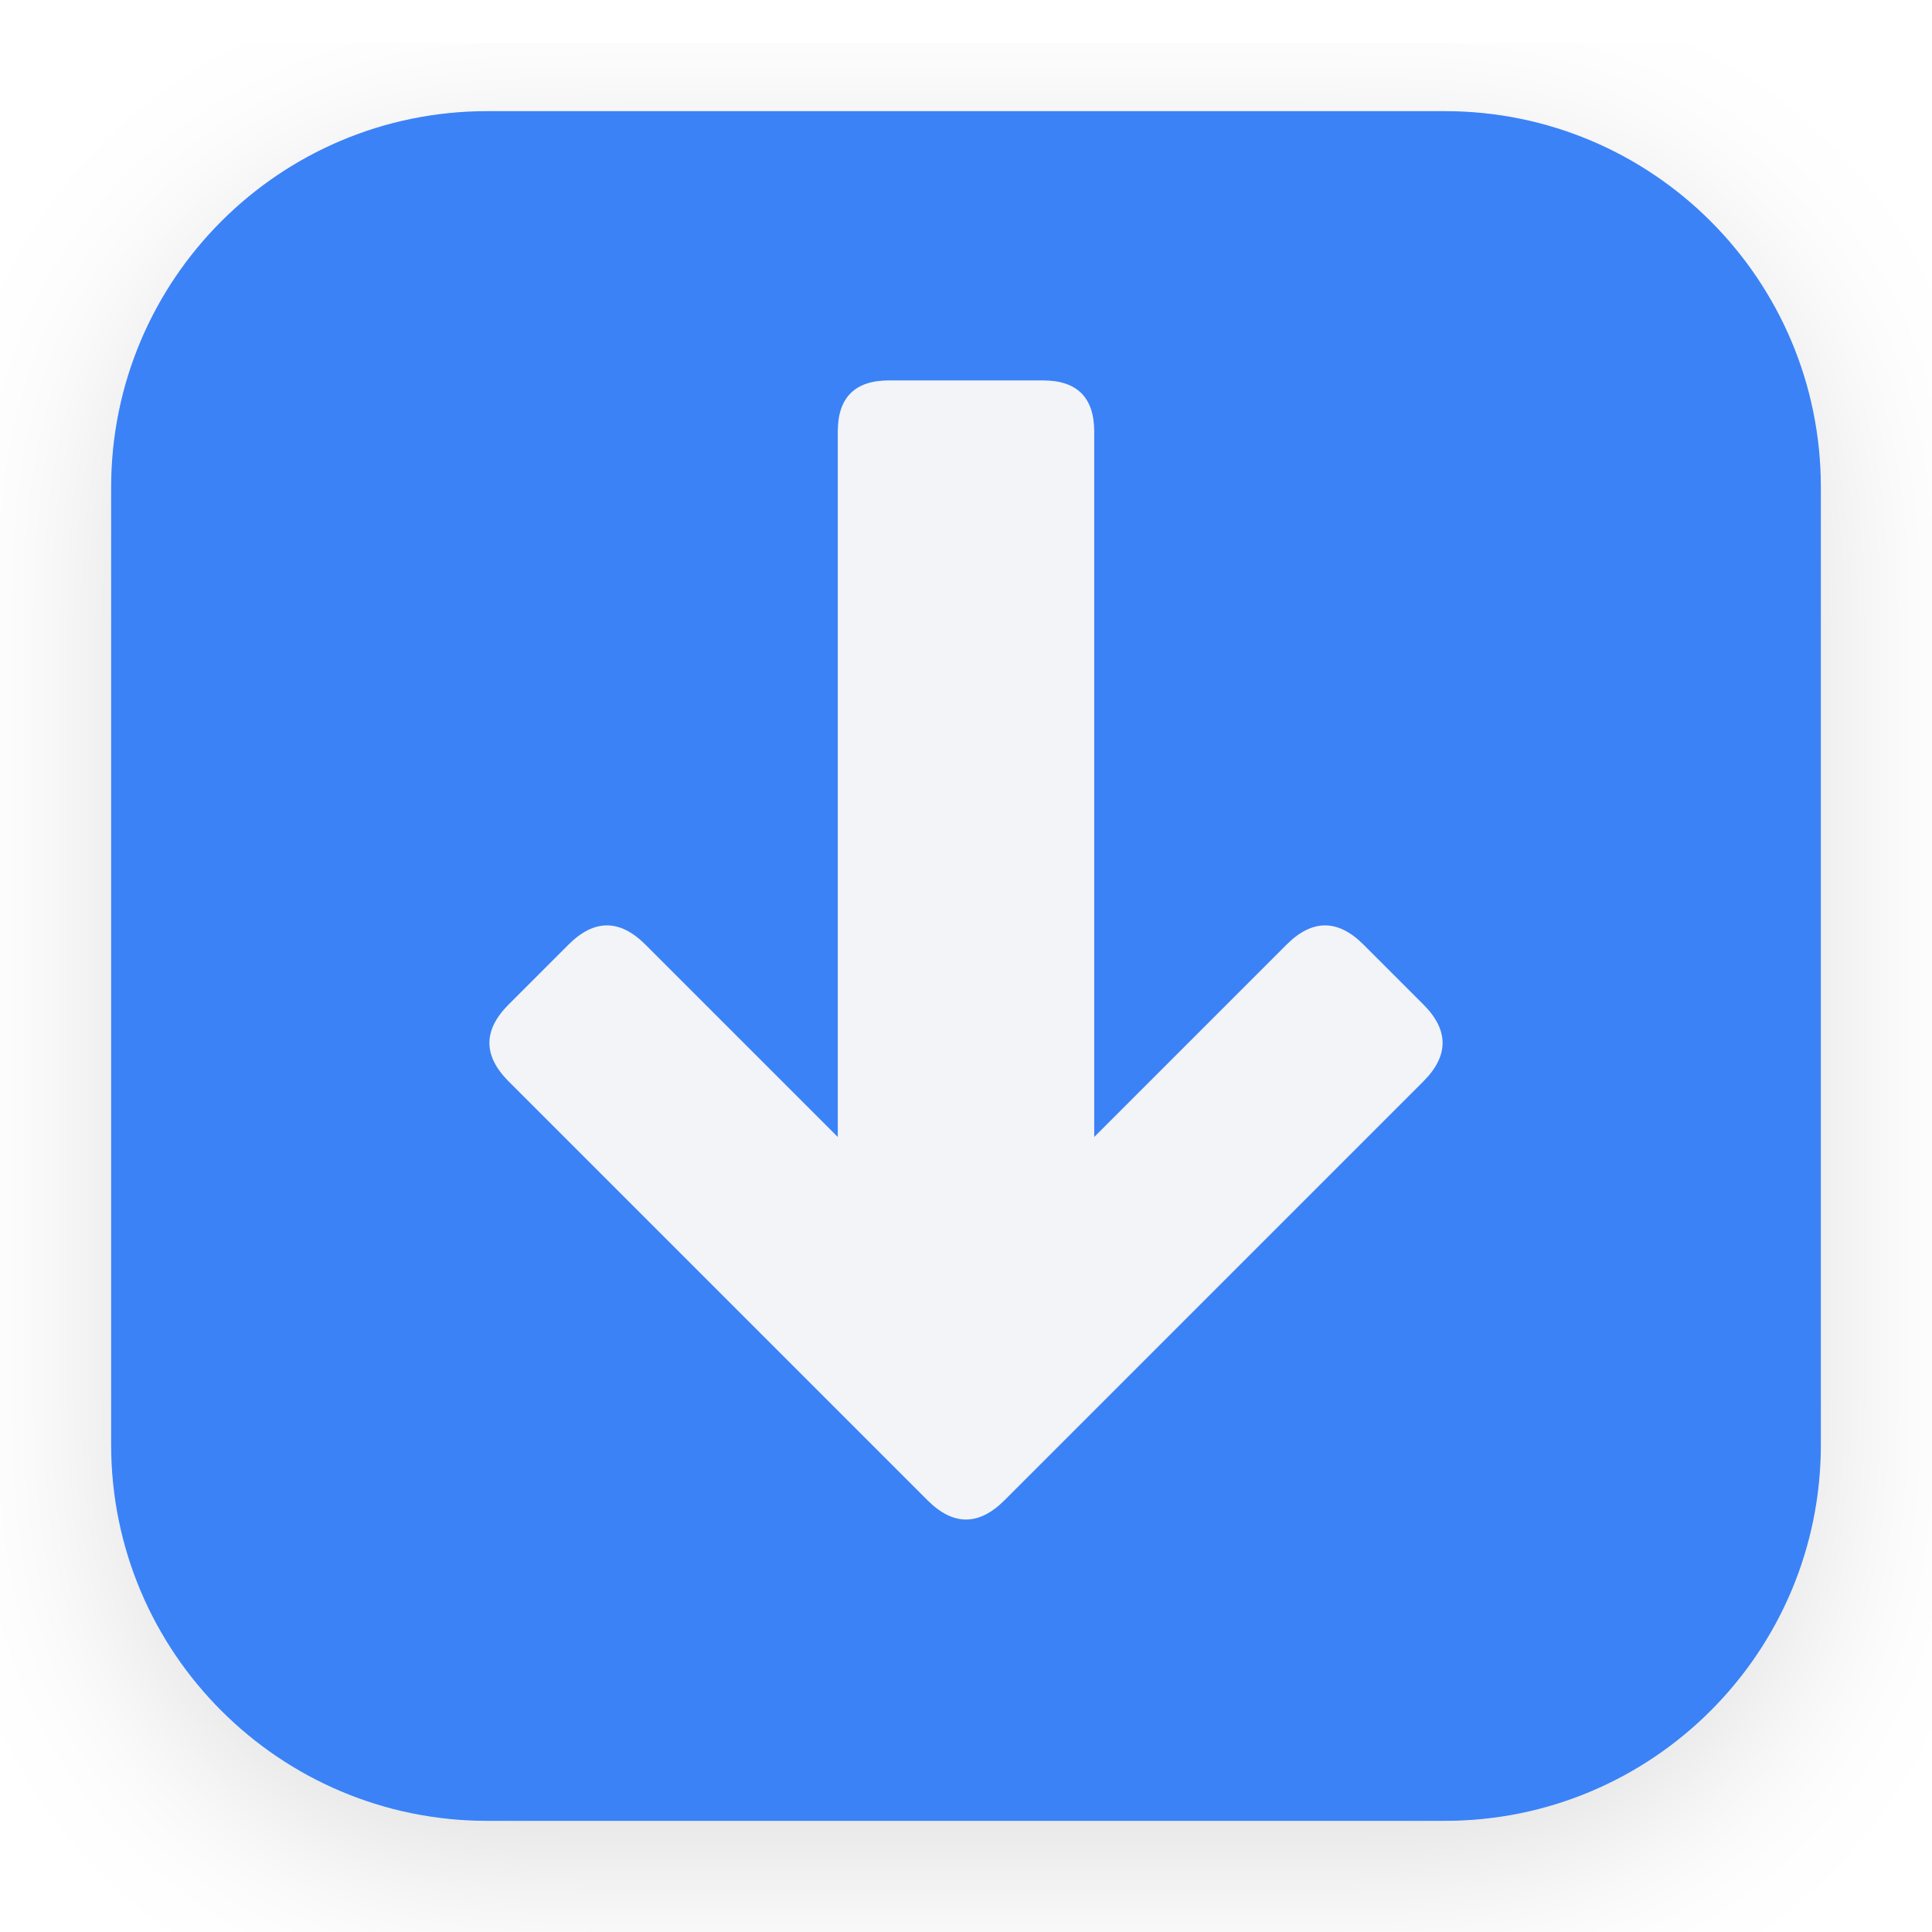
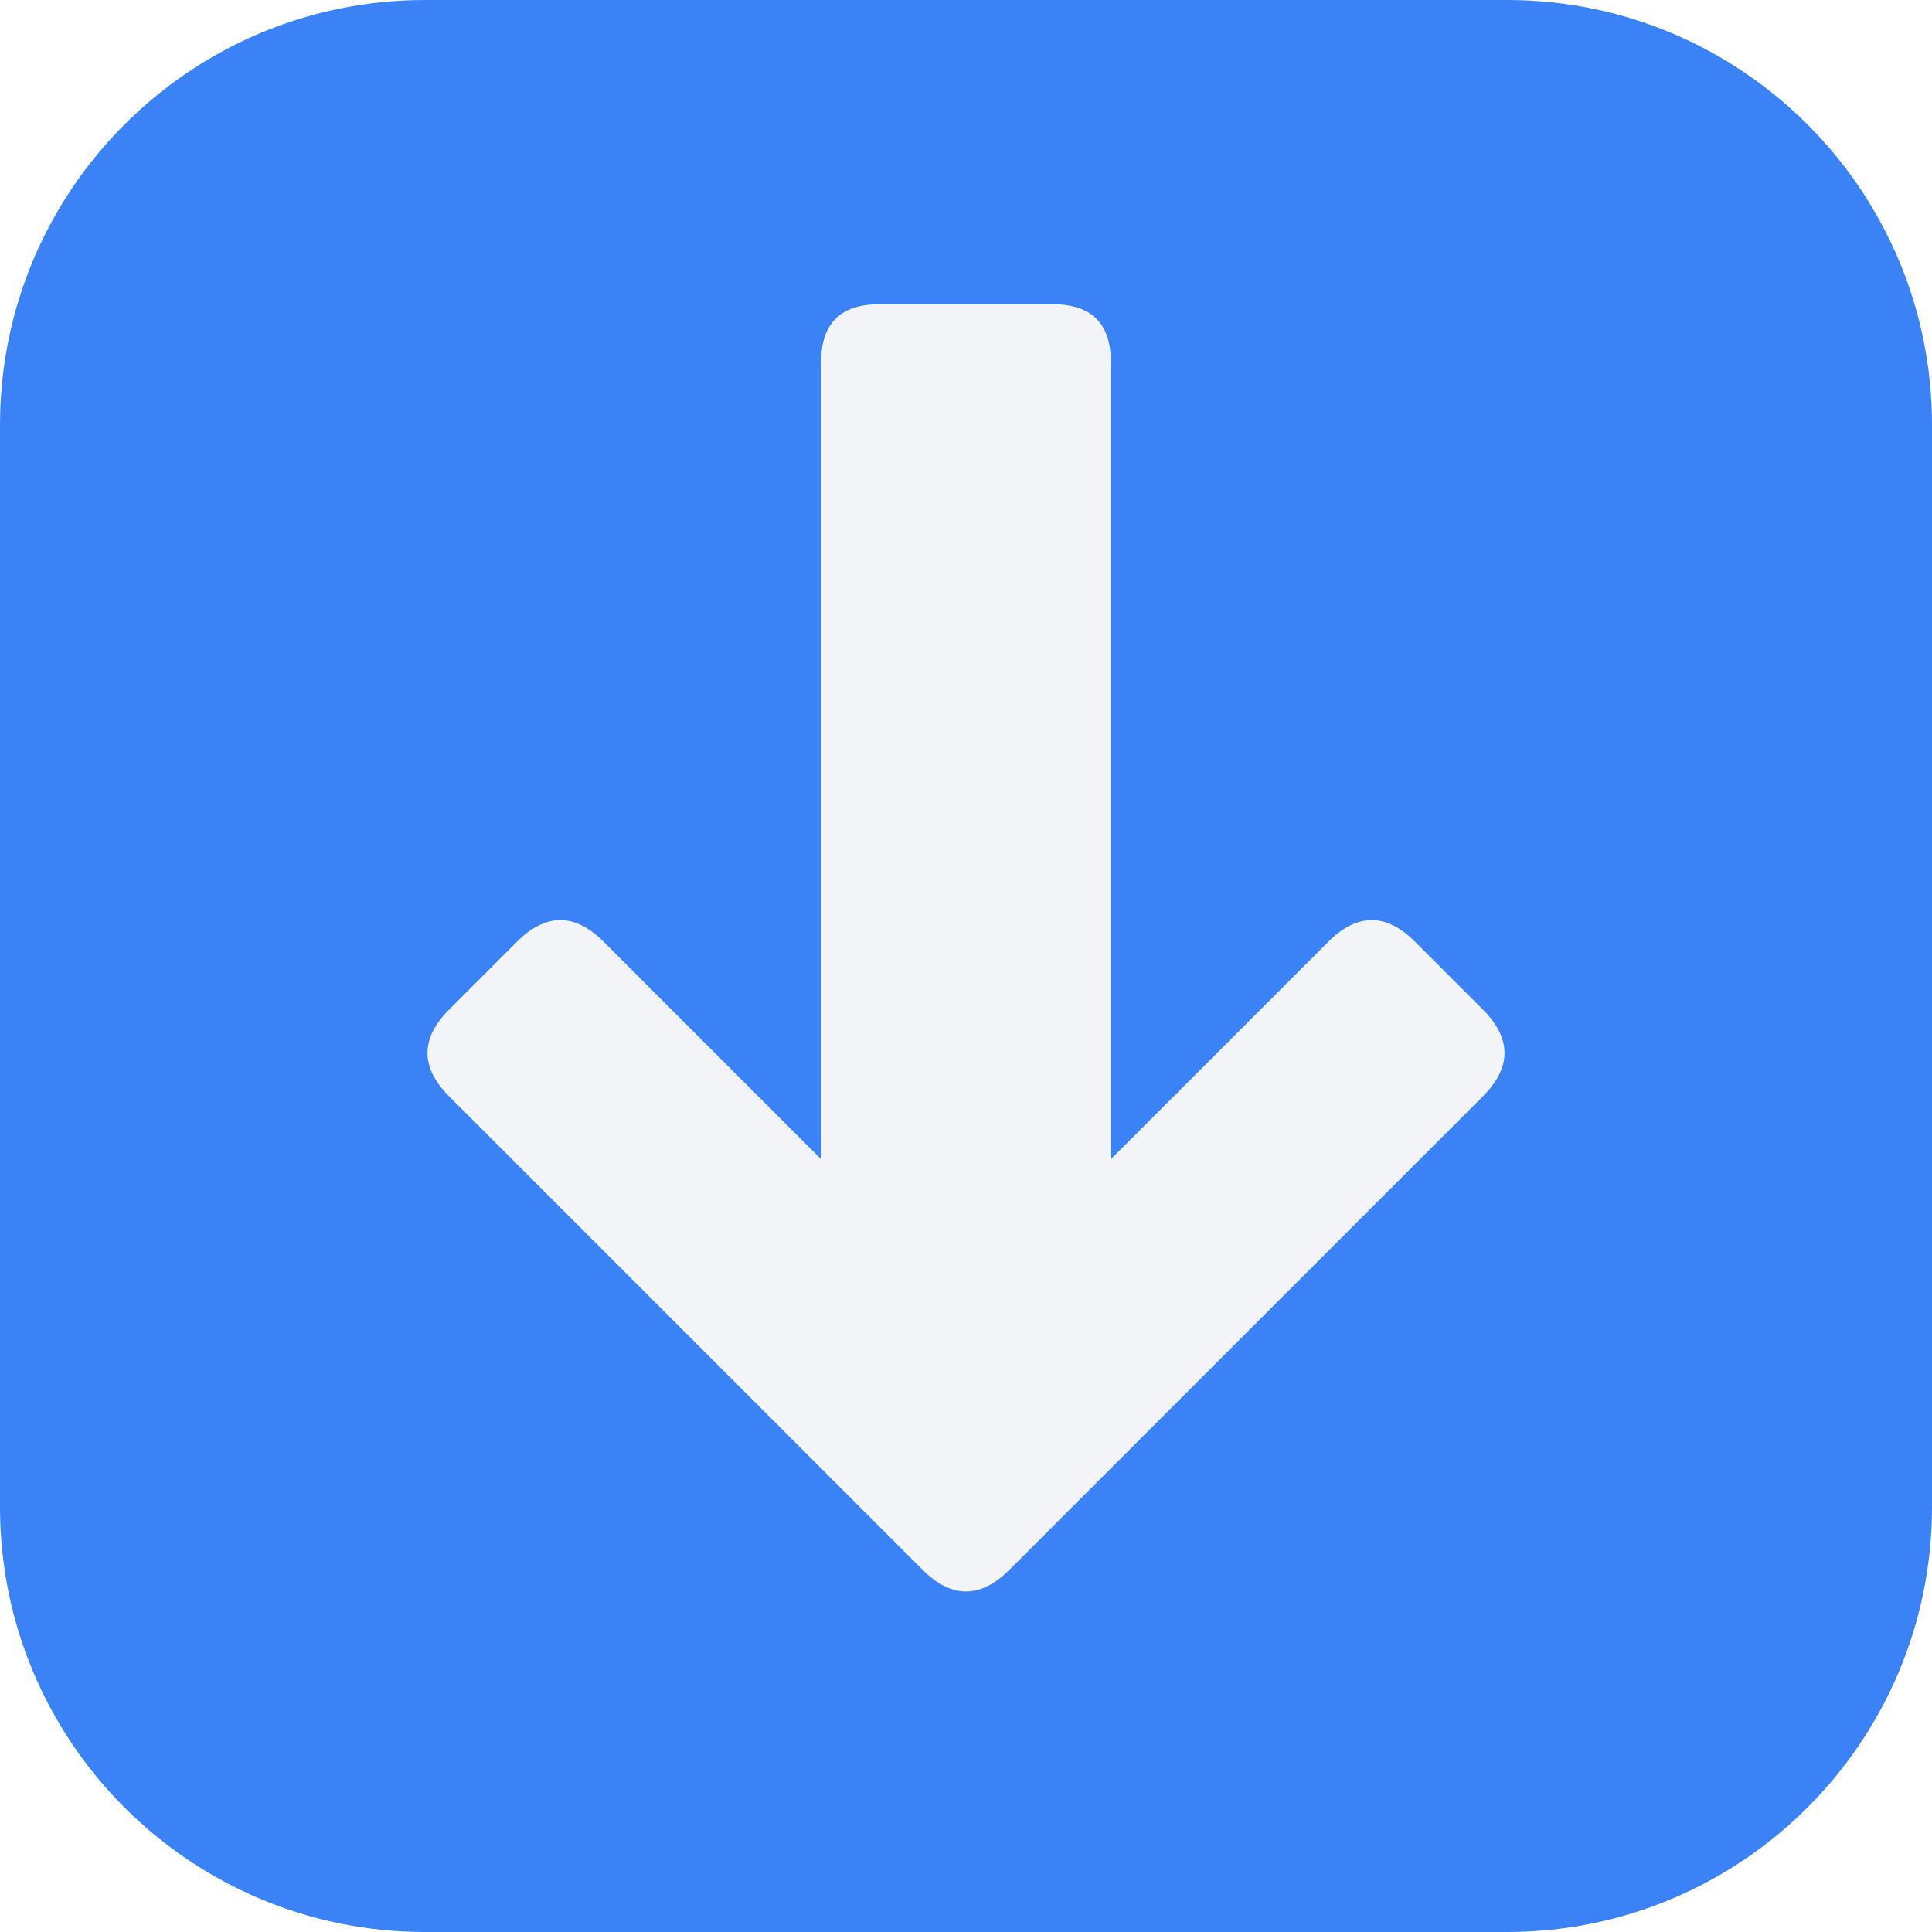
- <svg xmlns="http://www.w3.org/2000/svg" width="512" height="512" viewBox="30 30 452 452" role="img">
-   <defs>
-     <filter id="s" x="-8%" y="-8%" width="116%" height="116%">
-       <feDropShadow dx="0" dy="10" stdDeviation="20" flood-color="#00000020" />
-     </filter>
-   </defs>
-   <rect x="56" y="56" width="400" height="400" rx="88" fill="#3B82F6" filter="url(#s)" />
+ <svg xmlns="http://www.w3.org/2000/svg" width="512" height="512" viewBox="56 56 400 400" role="img">
+   <rect x="56" y="56" width="400" height="400" rx="88" fill="#3B82F6" />
  <path d="     M 226 131     Q 226 119 238 119     L 274 119     Q 286 119 286 131     L 286 296     L 331 251     Q 340 242 349 251     L 363 265     Q 372 274 363 283     L 265 381     Q 256 390 247 381     L 149 283     Q 140 274 149 265     L 163 251     Q 172 242 181 251     L 226 296     Z   " fill="#F2F4F8" />
</svg>
